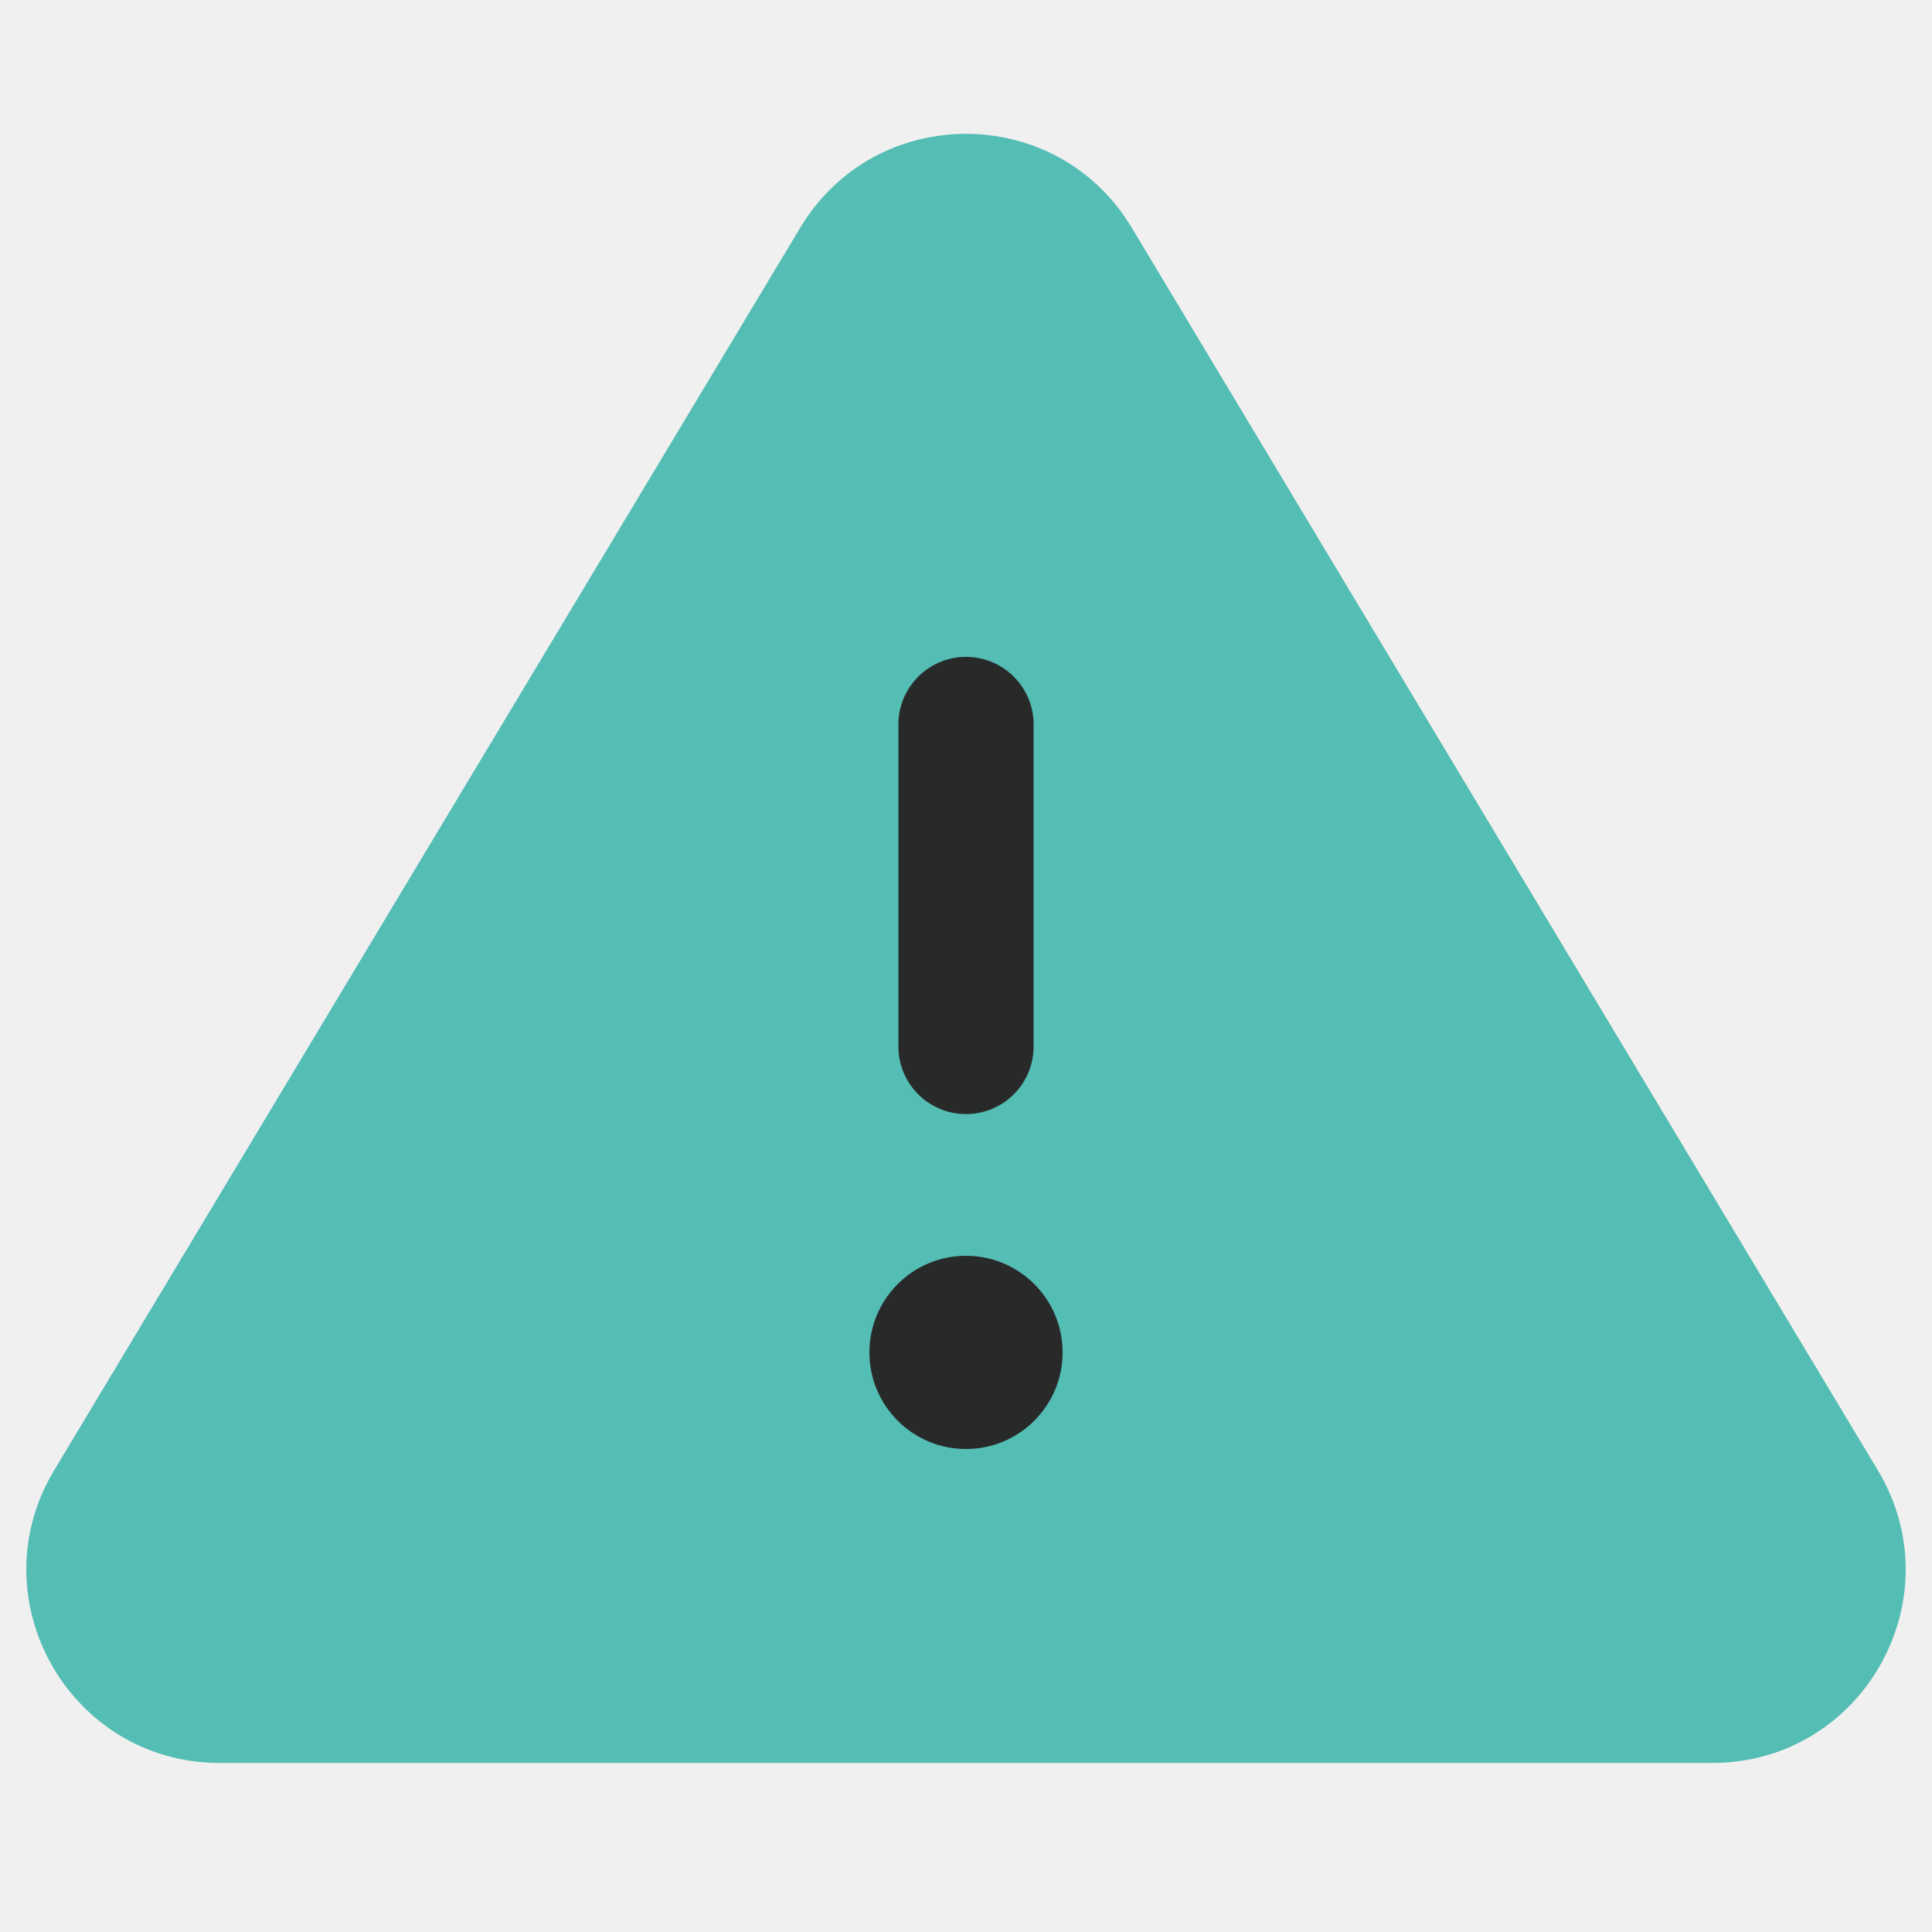
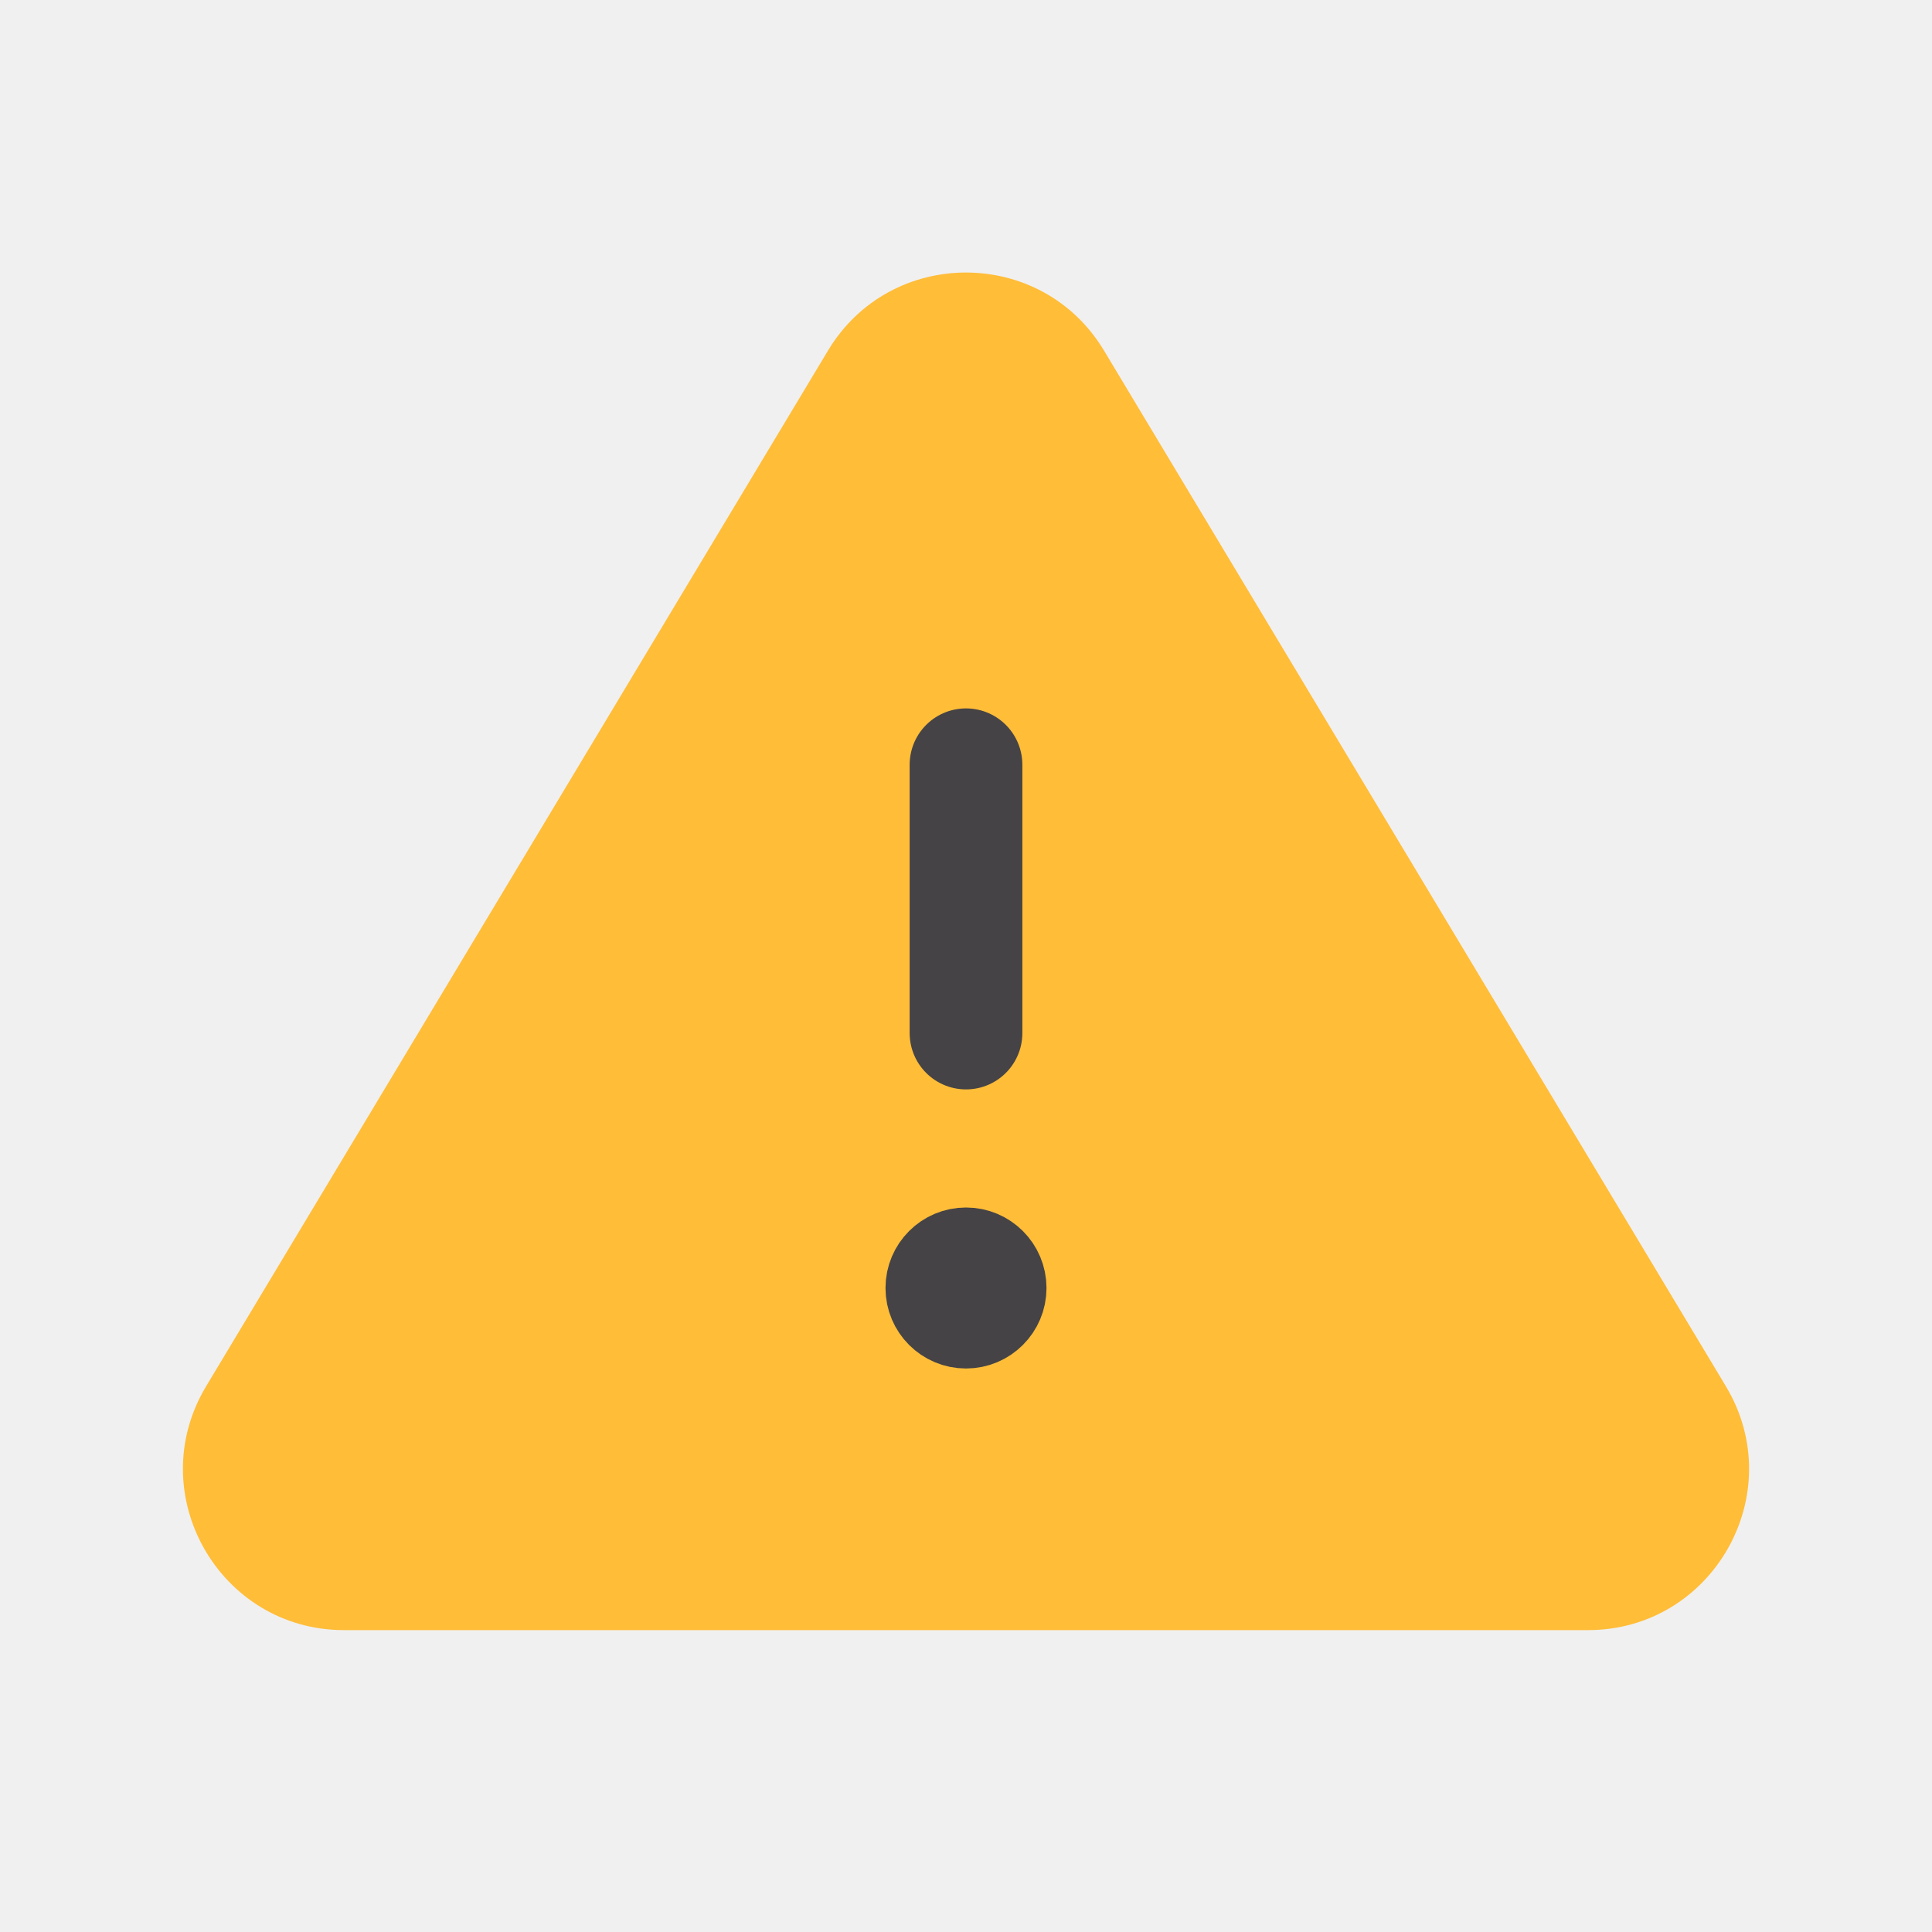
- <svg xmlns="http://www.w3.org/2000/svg" width="20" height="20" viewBox="0 0 20 20" fill="none">
-   <g clip-path="url(#clip0_1285_7010)">
-     <path d="M8.285 2.356C9.062 1.062 10.938 1.062 11.715 2.356L19.439 15.22C20.24 16.553 19.279 18.25 17.725 18.25H2.275C0.721 18.25 -0.24 16.553 0.561 15.22L8.285 2.356Z" fill="#54BDB4" />
-     <path d="M10 7.5V9.167V10.833" stroke="#282A2A" stroke-width="1.4" stroke-linecap="round" stroke-linejoin="round" />
-     <circle cx="10" cy="14" r="1" fill="#282A2A" />
+ <svg xmlns="http://www.w3.org/2000/svg" width="24" height="24" viewBox="0 0 24 24" fill="none">
+   <g clip-path="url(#clip0_332_19768)">
+     <path d="M10.285 4.356C11.062 3.062 12.938 3.062 13.715 4.356L21.439 17.22C22.24 18.553 21.279 20.25 19.725 20.25H4.275C2.721 20.25 1.76 18.553 2.561 17.22L10.285 4.356Z" fill="#FFBD38" />
+     <path d="M12 9.5V11.167V12.833" fill="#454346" />
+     <path d="M12 9.5V11.167V12.833" stroke="#454346" stroke-width="1.4" stroke-linecap="round" stroke-linejoin="round" />
+     <circle cx="12" cy="16" r="0.5" fill="#454346" stroke="#454346" />
  </g>
  <defs>
-     <clipPath id="clip0_1285_7010">
-       <rect width="20" height="20" fill="white" />
+     <clipPath id="clip0_332_19768">
+       <rect width="20" height="20" fill="white" transform="translate(2 2)" />
    </clipPath>
  </defs>
</svg>
